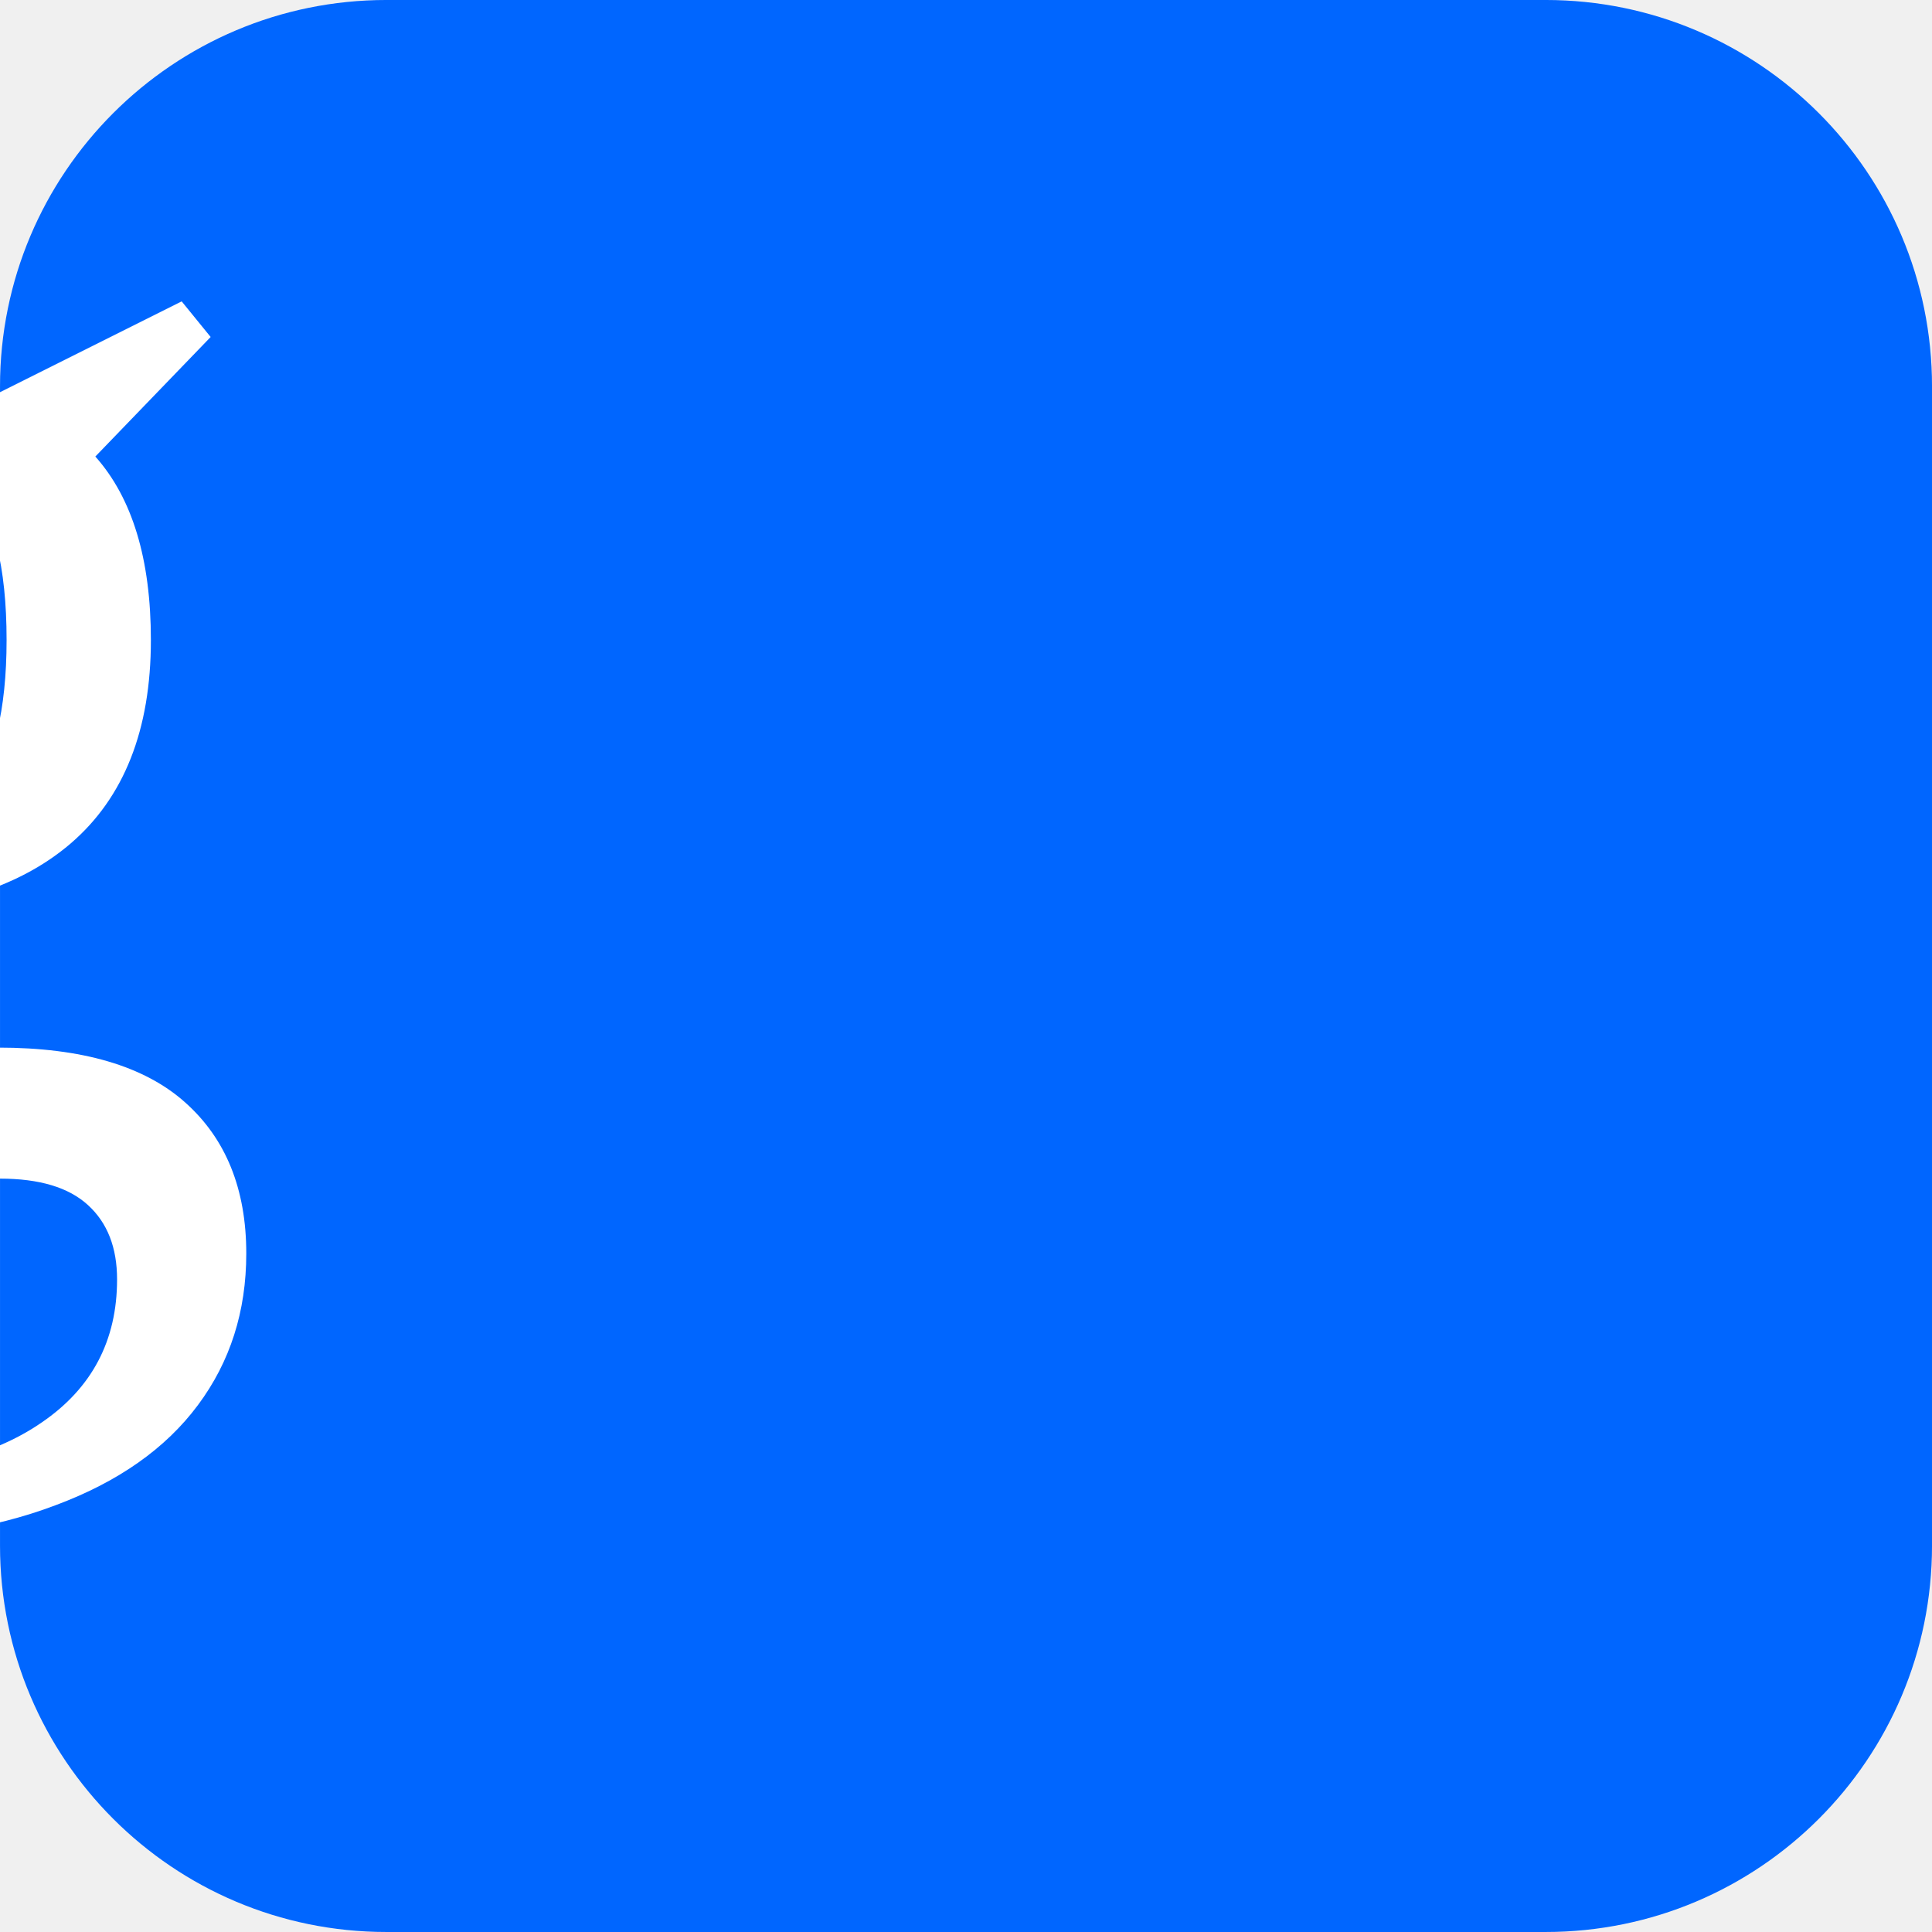
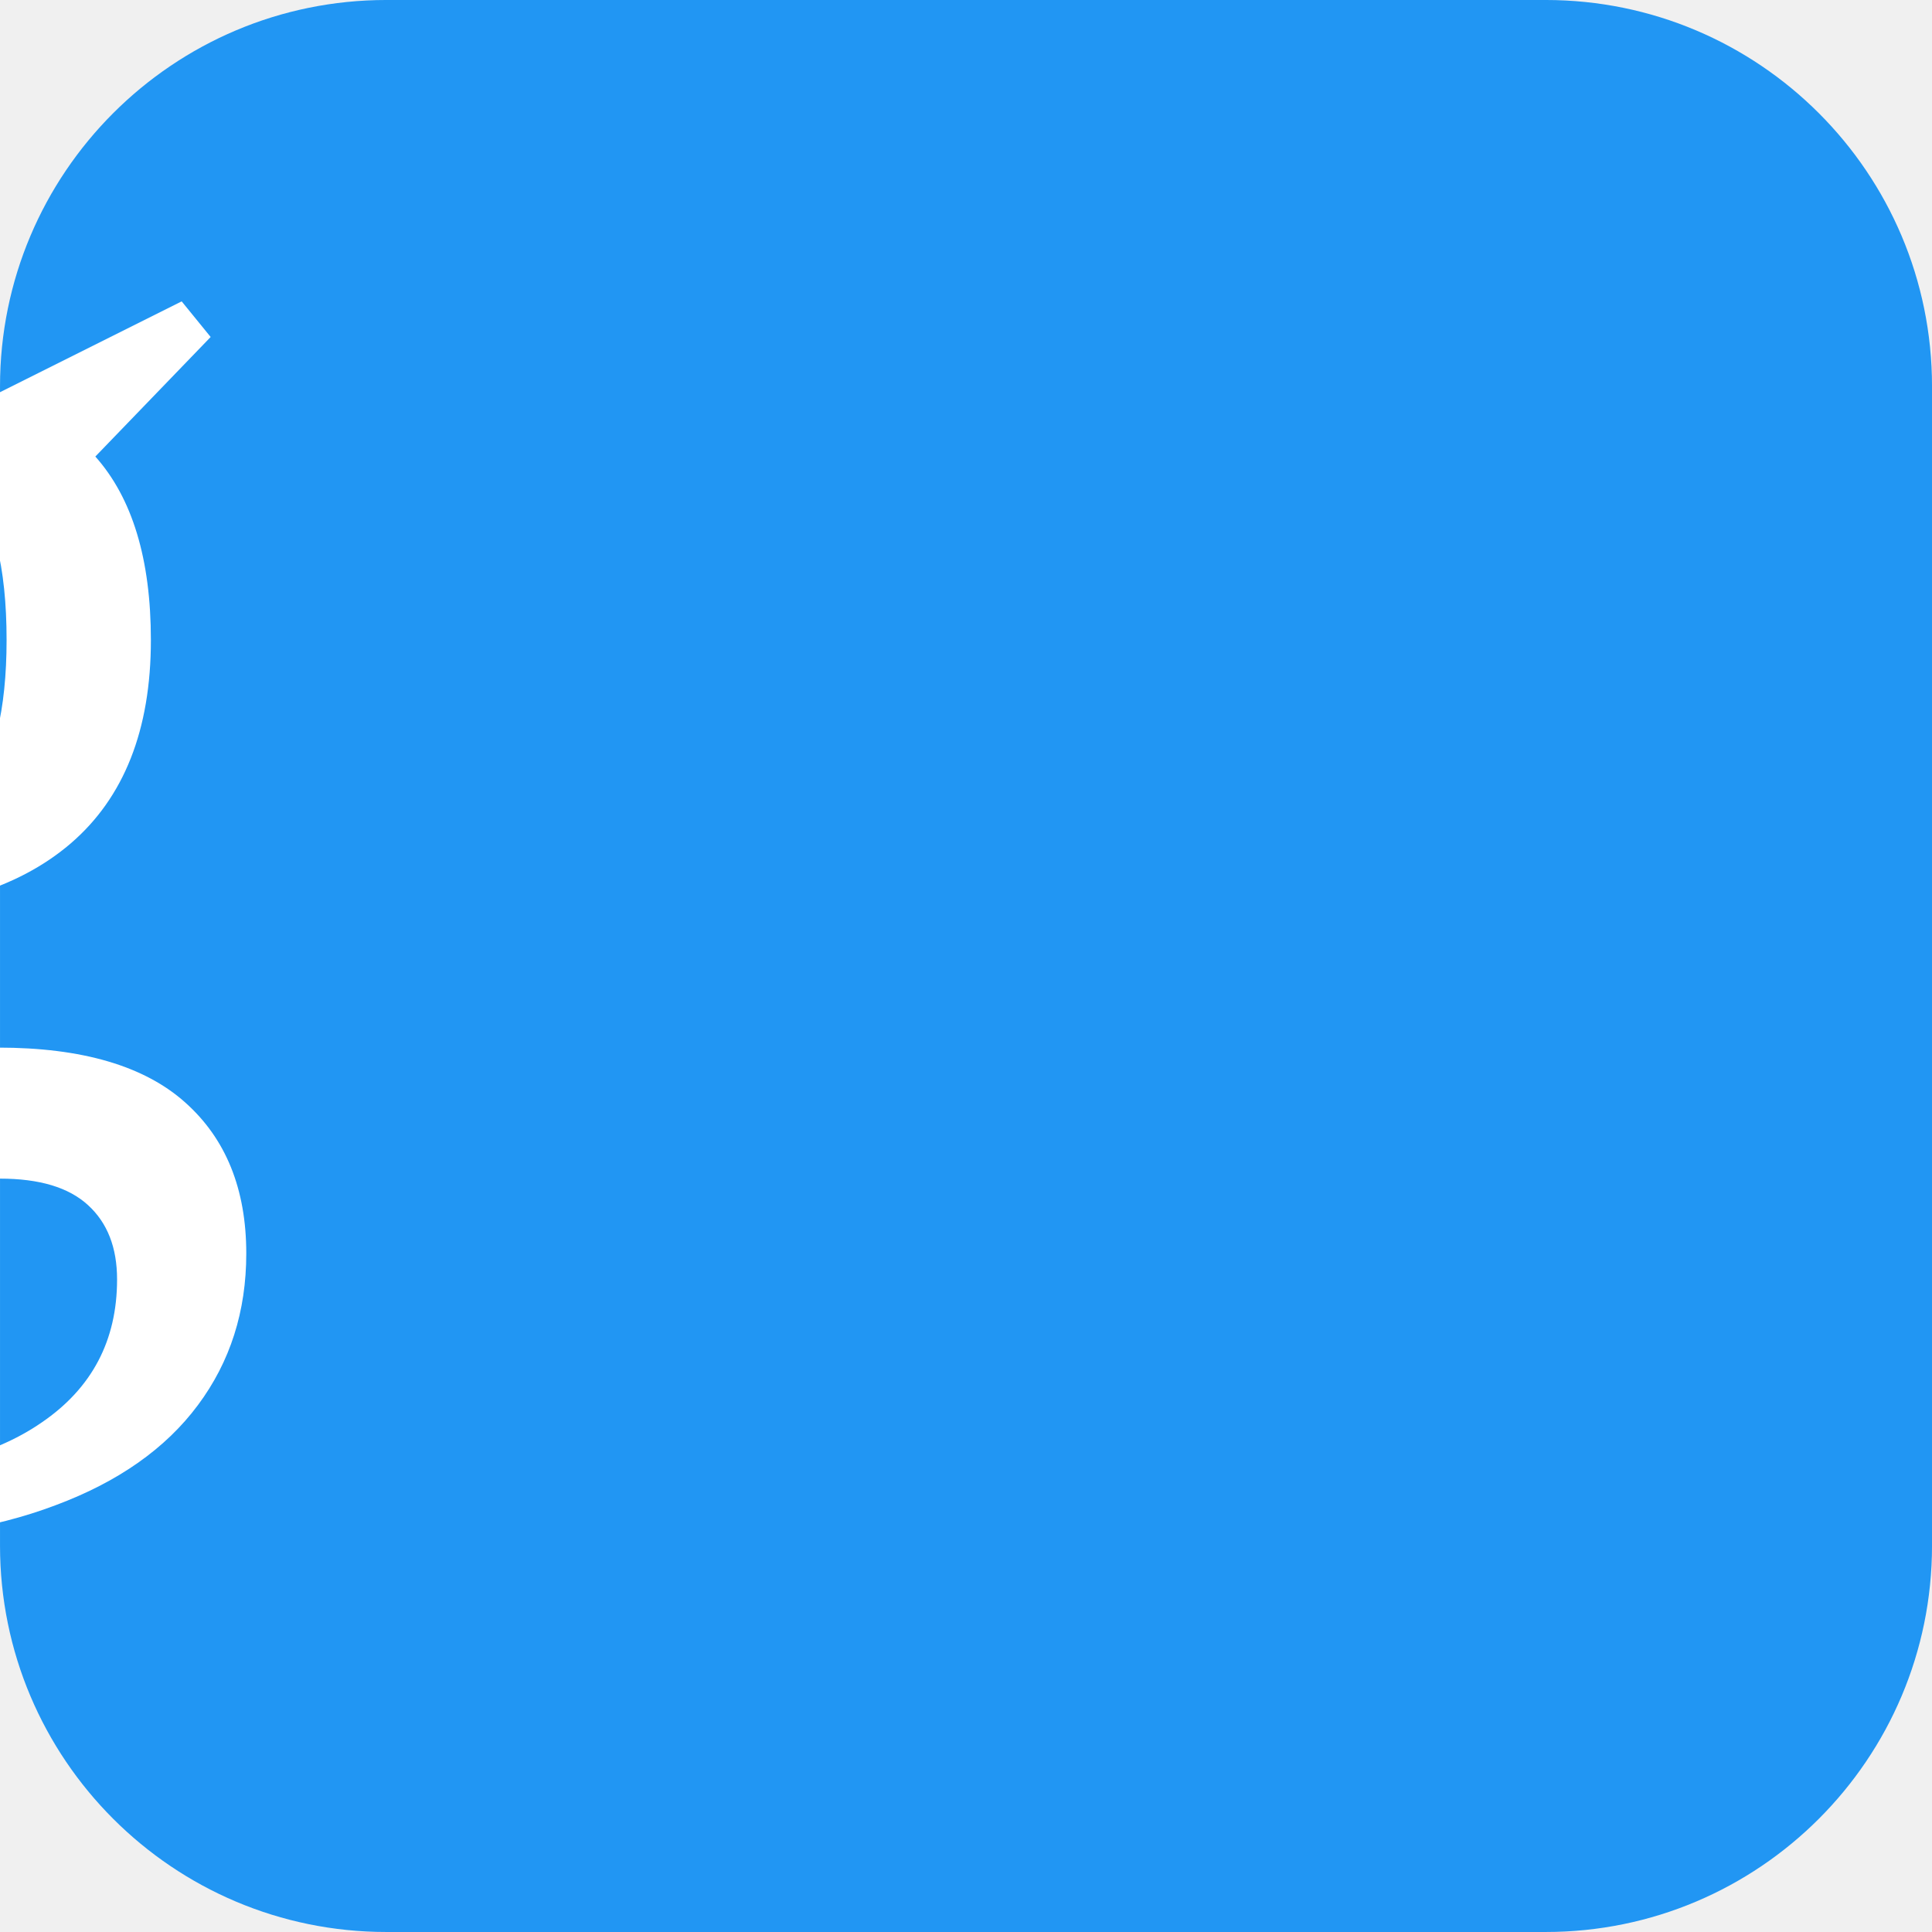
<svg xmlns="http://www.w3.org/2000/svg" width="50" height="50" id="svg2" version="1.1">
  <defs id="defs4" />
  <g id="layer1" transform="translate(-159.2226,-585.6472)">
-     <rect style="fill:#0066ff;fill-opacity:1;fill-rule:nonzero;stroke:none" id="rect2982" width="50" height="50" x="159.223" y="585.647" rx="10" ry="10" />
+     <rect style="fill:#2196f3;fill-opacity:1;fill-rule:nonzero;stroke:none" id="rect2982" width="50" height="50" x="159.223" y="585.647" rx="10" ry="10" />
    <g id="g3781" transform="translate(-0.3178604,2.259228)">
      <text id="text2984" y="613.769" x="177.413" style="font-size:24.748px;font-style:normal;font-variant:normal;font-weight:normal;font-stretch:normal;text-align:center;line-height:125%;letter-spacing:0px;word-spacing:0px;text-anchor:middle;fill:#ffffff;fill-opacity:1;stroke:none;font-family:Times New Roman;-inkscape-font-specification:Times New Roman" xml:space="preserve">
        <tspan style="font-size:43.996px;fill:#ffffff;fill-opacity:1;font-family:Times New Roman;-inkscape-font-specification:Times New Roman" y="613.769" x="177.413" id="tspan2986">g</tspan>
      </text>
      <text id="text3777" y="615.483" x="194.964" style="font-size:24.748px;font-style:normal;font-variant:normal;font-weight:normal;font-stretch:normal;text-align:center;line-height:125%;letter-spacing:0px;word-spacing:0px;text-anchor:middle;fill:#ffffff;fill-opacity:1;stroke:none;font-family:Bitstream Vera Sans Mono;-inkscape-font-specification:Bitstream Vera Sans Mono" xml:space="preserve">
        <tspan y="615.483" x="194.964" id="tspan3779">+</tspan>
      </text>
    </g>
  </g>
</svg>
